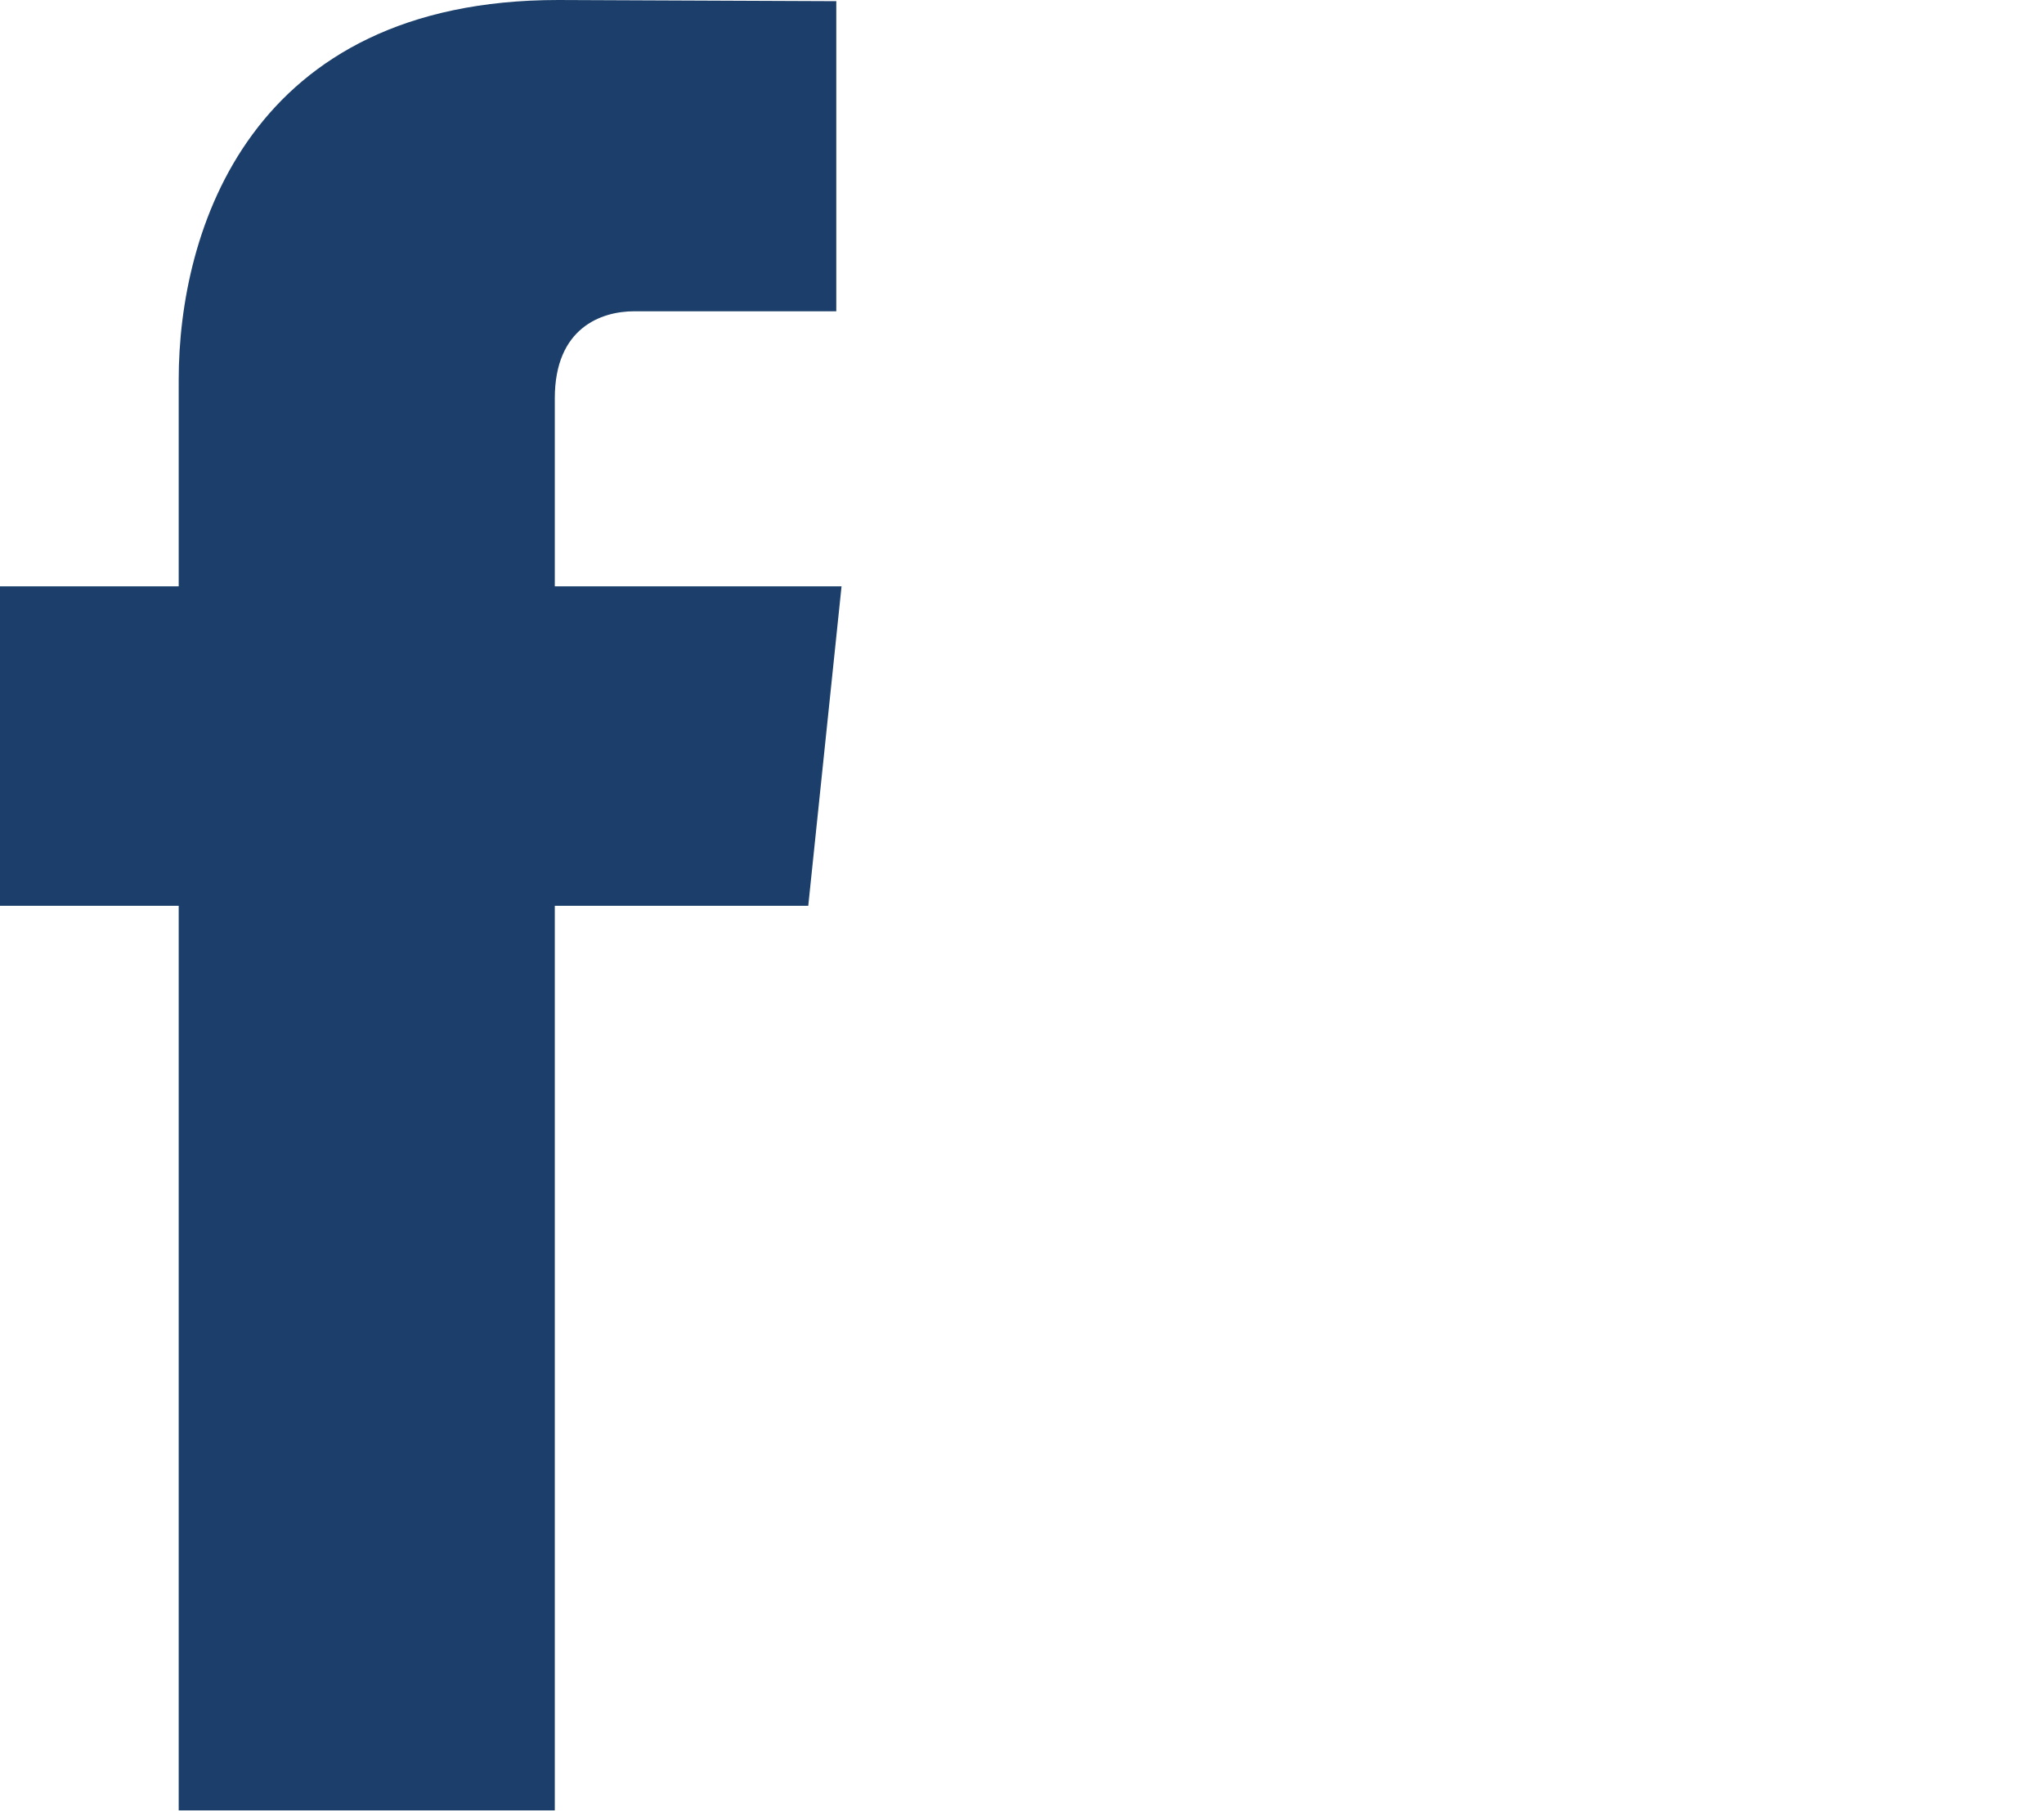
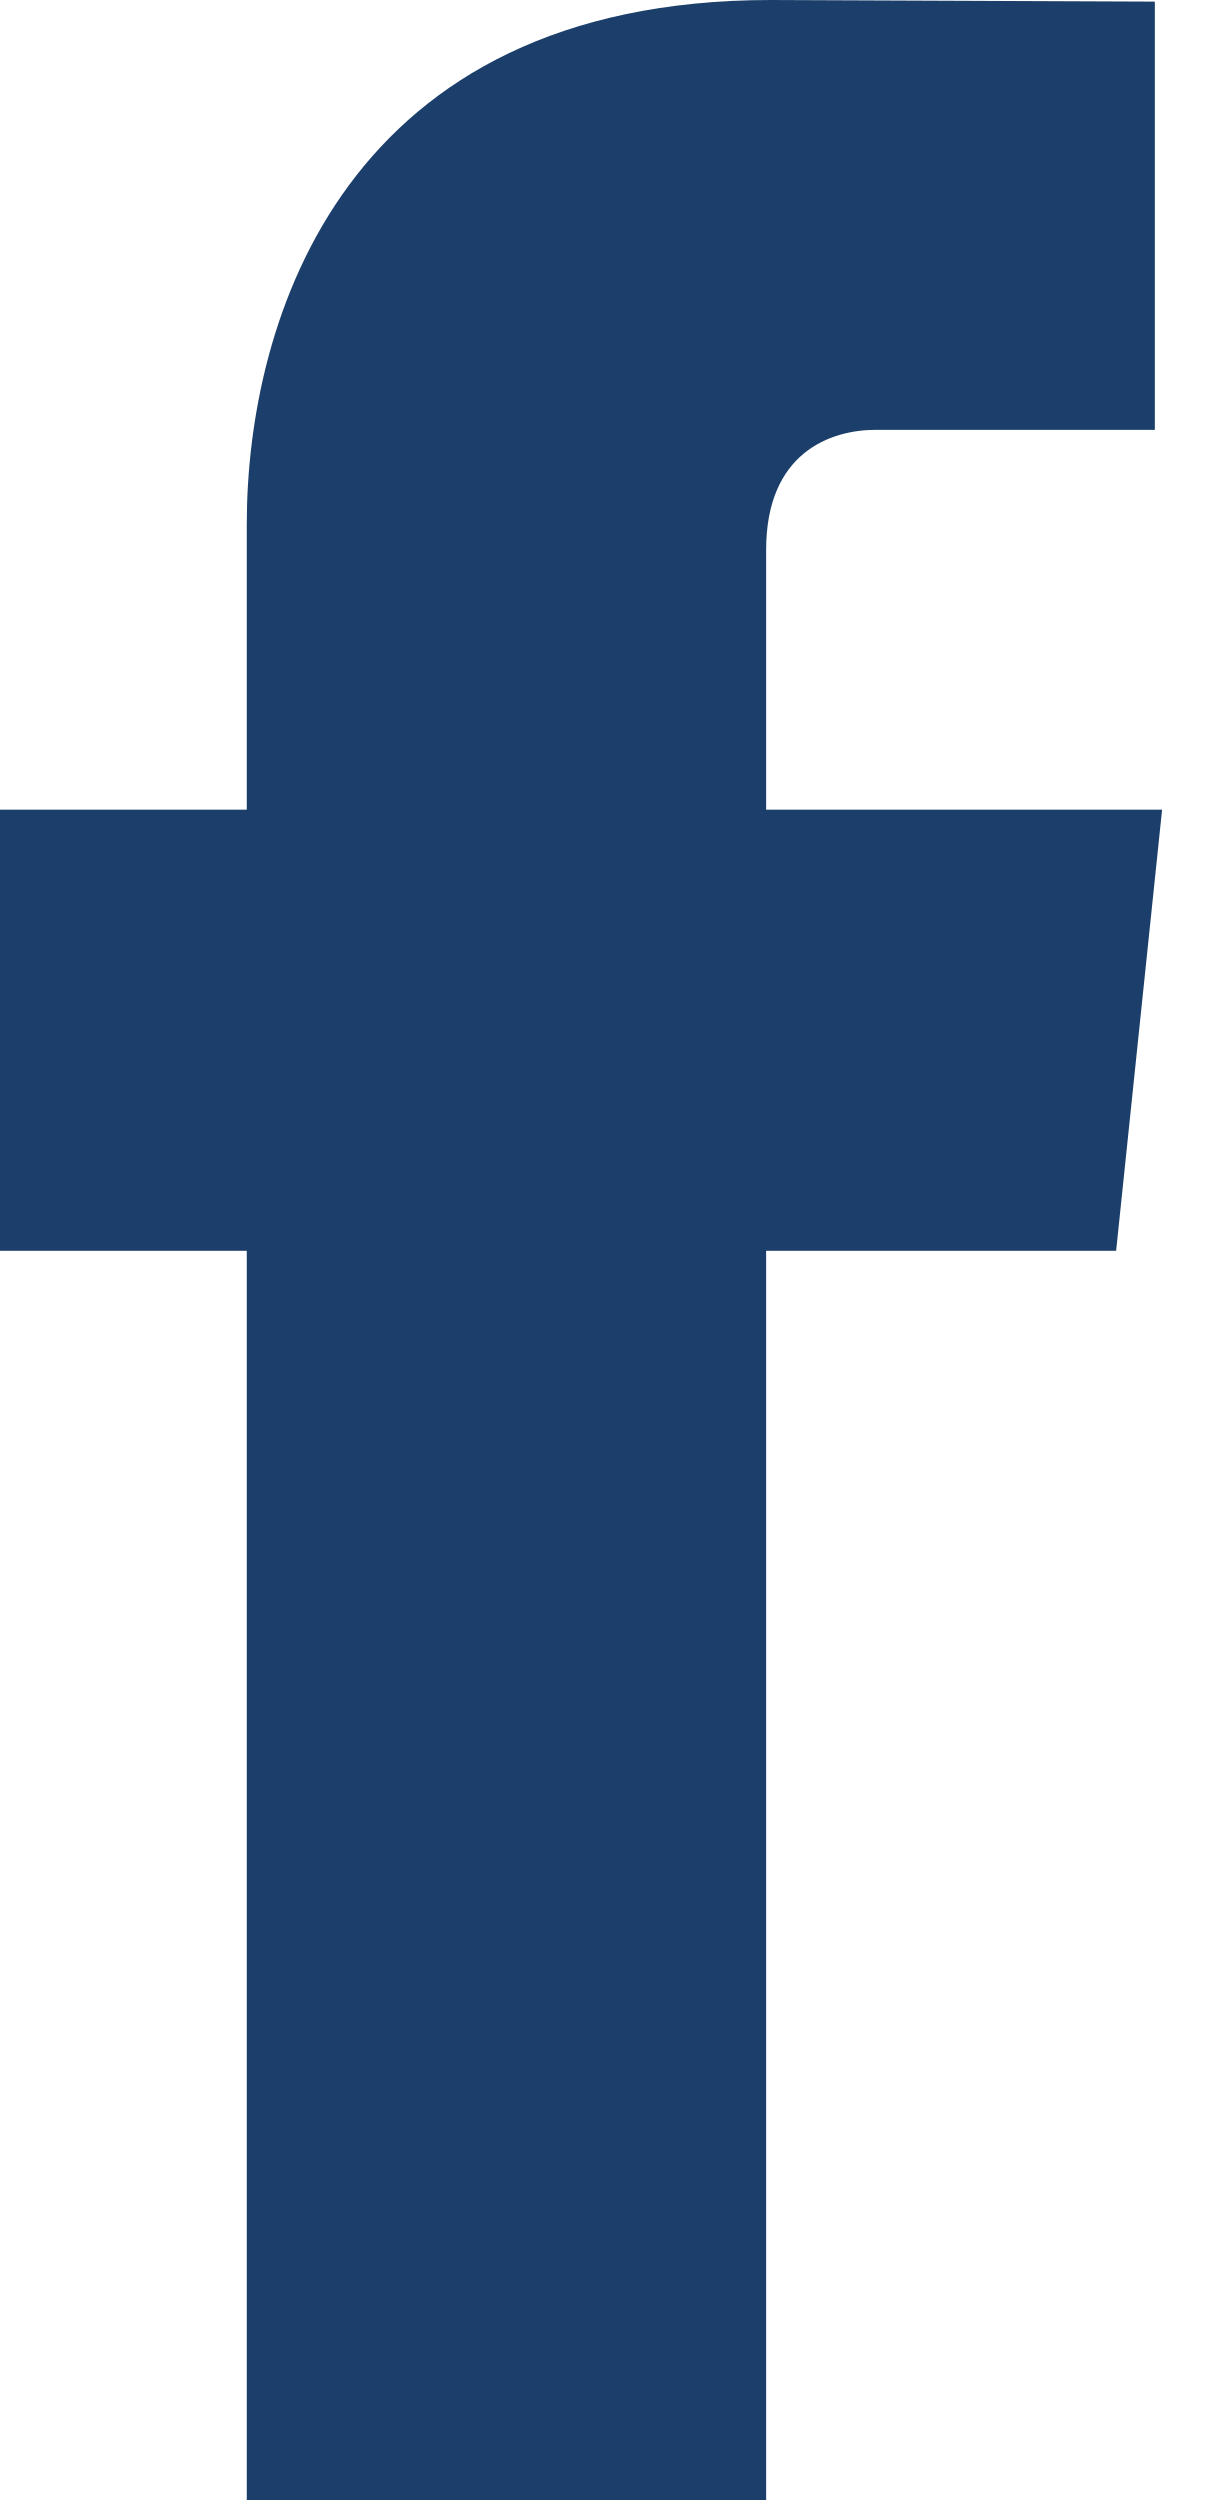
- <svg xmlns="http://www.w3.org/2000/svg" width="35" height="31" viewBox="0 0 35 31">
-   <path fill="#1B3F6A" d="M14.41 10.04H9.5V6.82c0-1.21.8-1.49 1.36-1.49h3.46V.02L9.56 0c-5.29 0-6.5 3.96-6.5 6.5v3.54H0v5.47h3.06V31H9.5V15.51h4.34l.57-5.47z" />
+ <svg xmlns="http://www.w3.org/2000/svg" width="15" height="31" viewBox="0 0 15 31">
+   <path d="M14.41 10.04H9.5V6.82c0-1.21.8-1.49 1.36-1.49h3.46V.02L9.56 0c-5.29 0-6.5 3.96-6.5 6.5v3.54H0v5.47h3.06V31H9.5V15.51h4.34l.57-5.47z" fill="#1B3F6A" fill-rule="evenodd" />
</svg>
